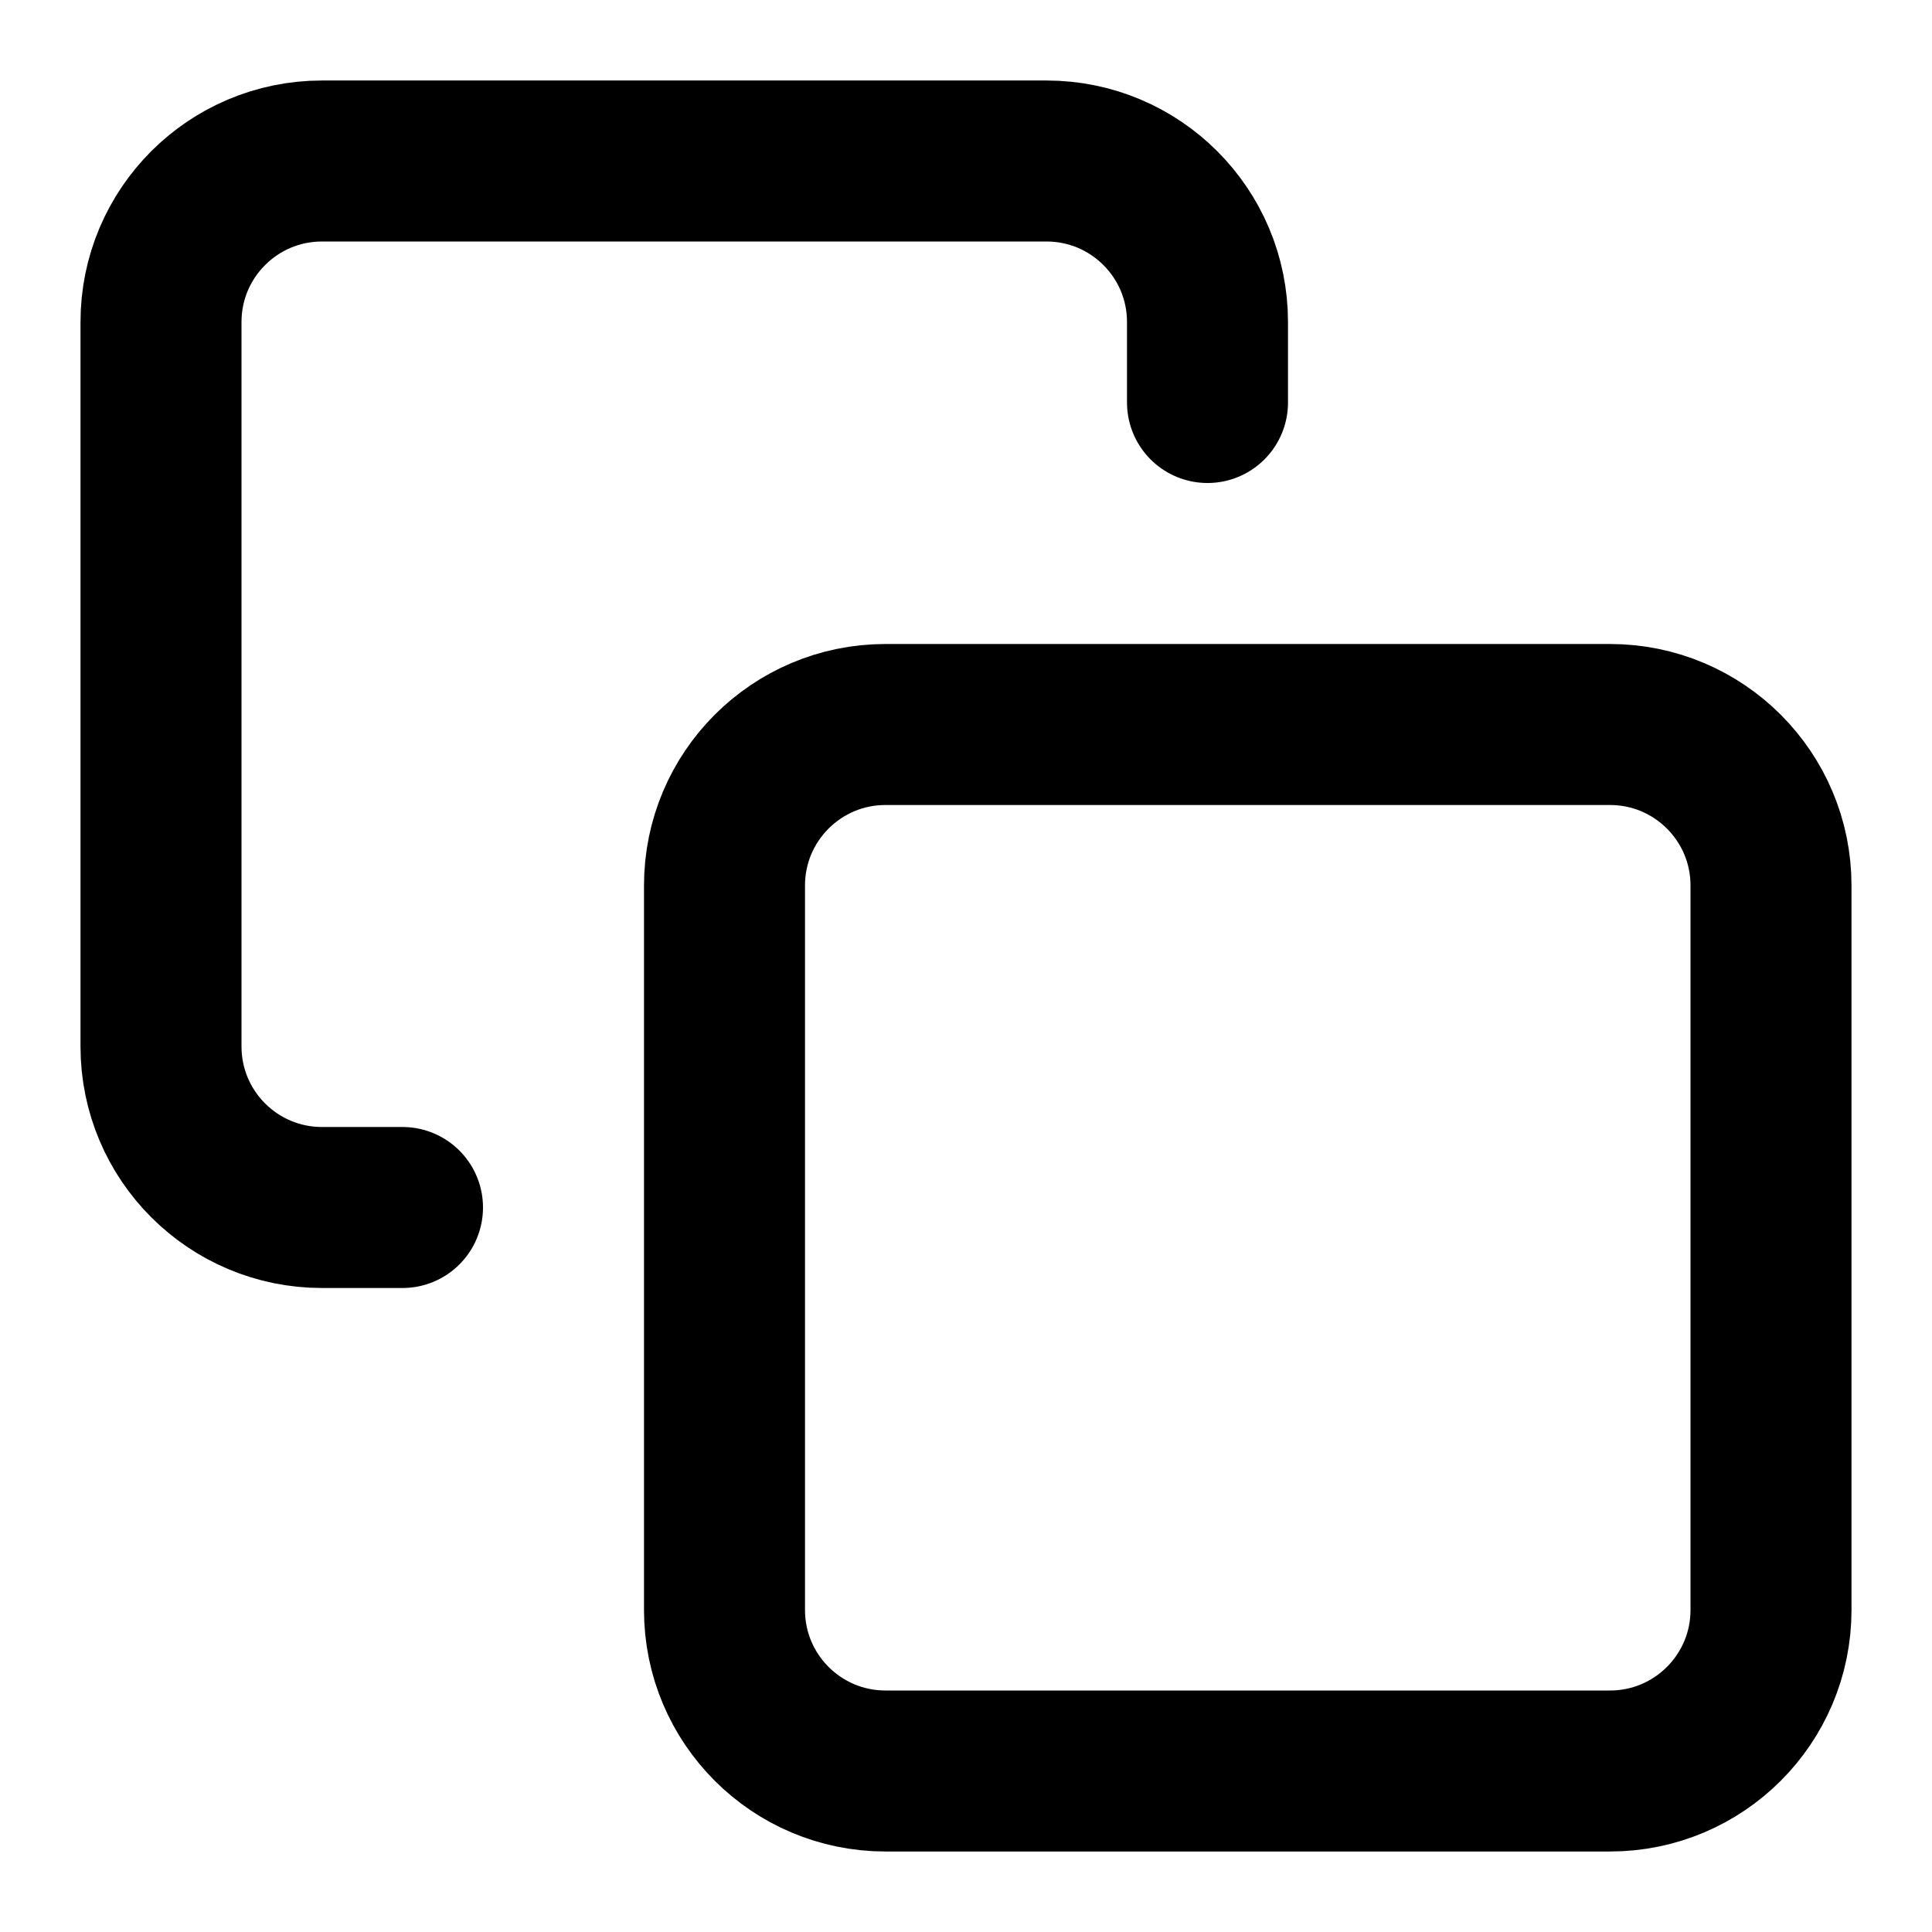
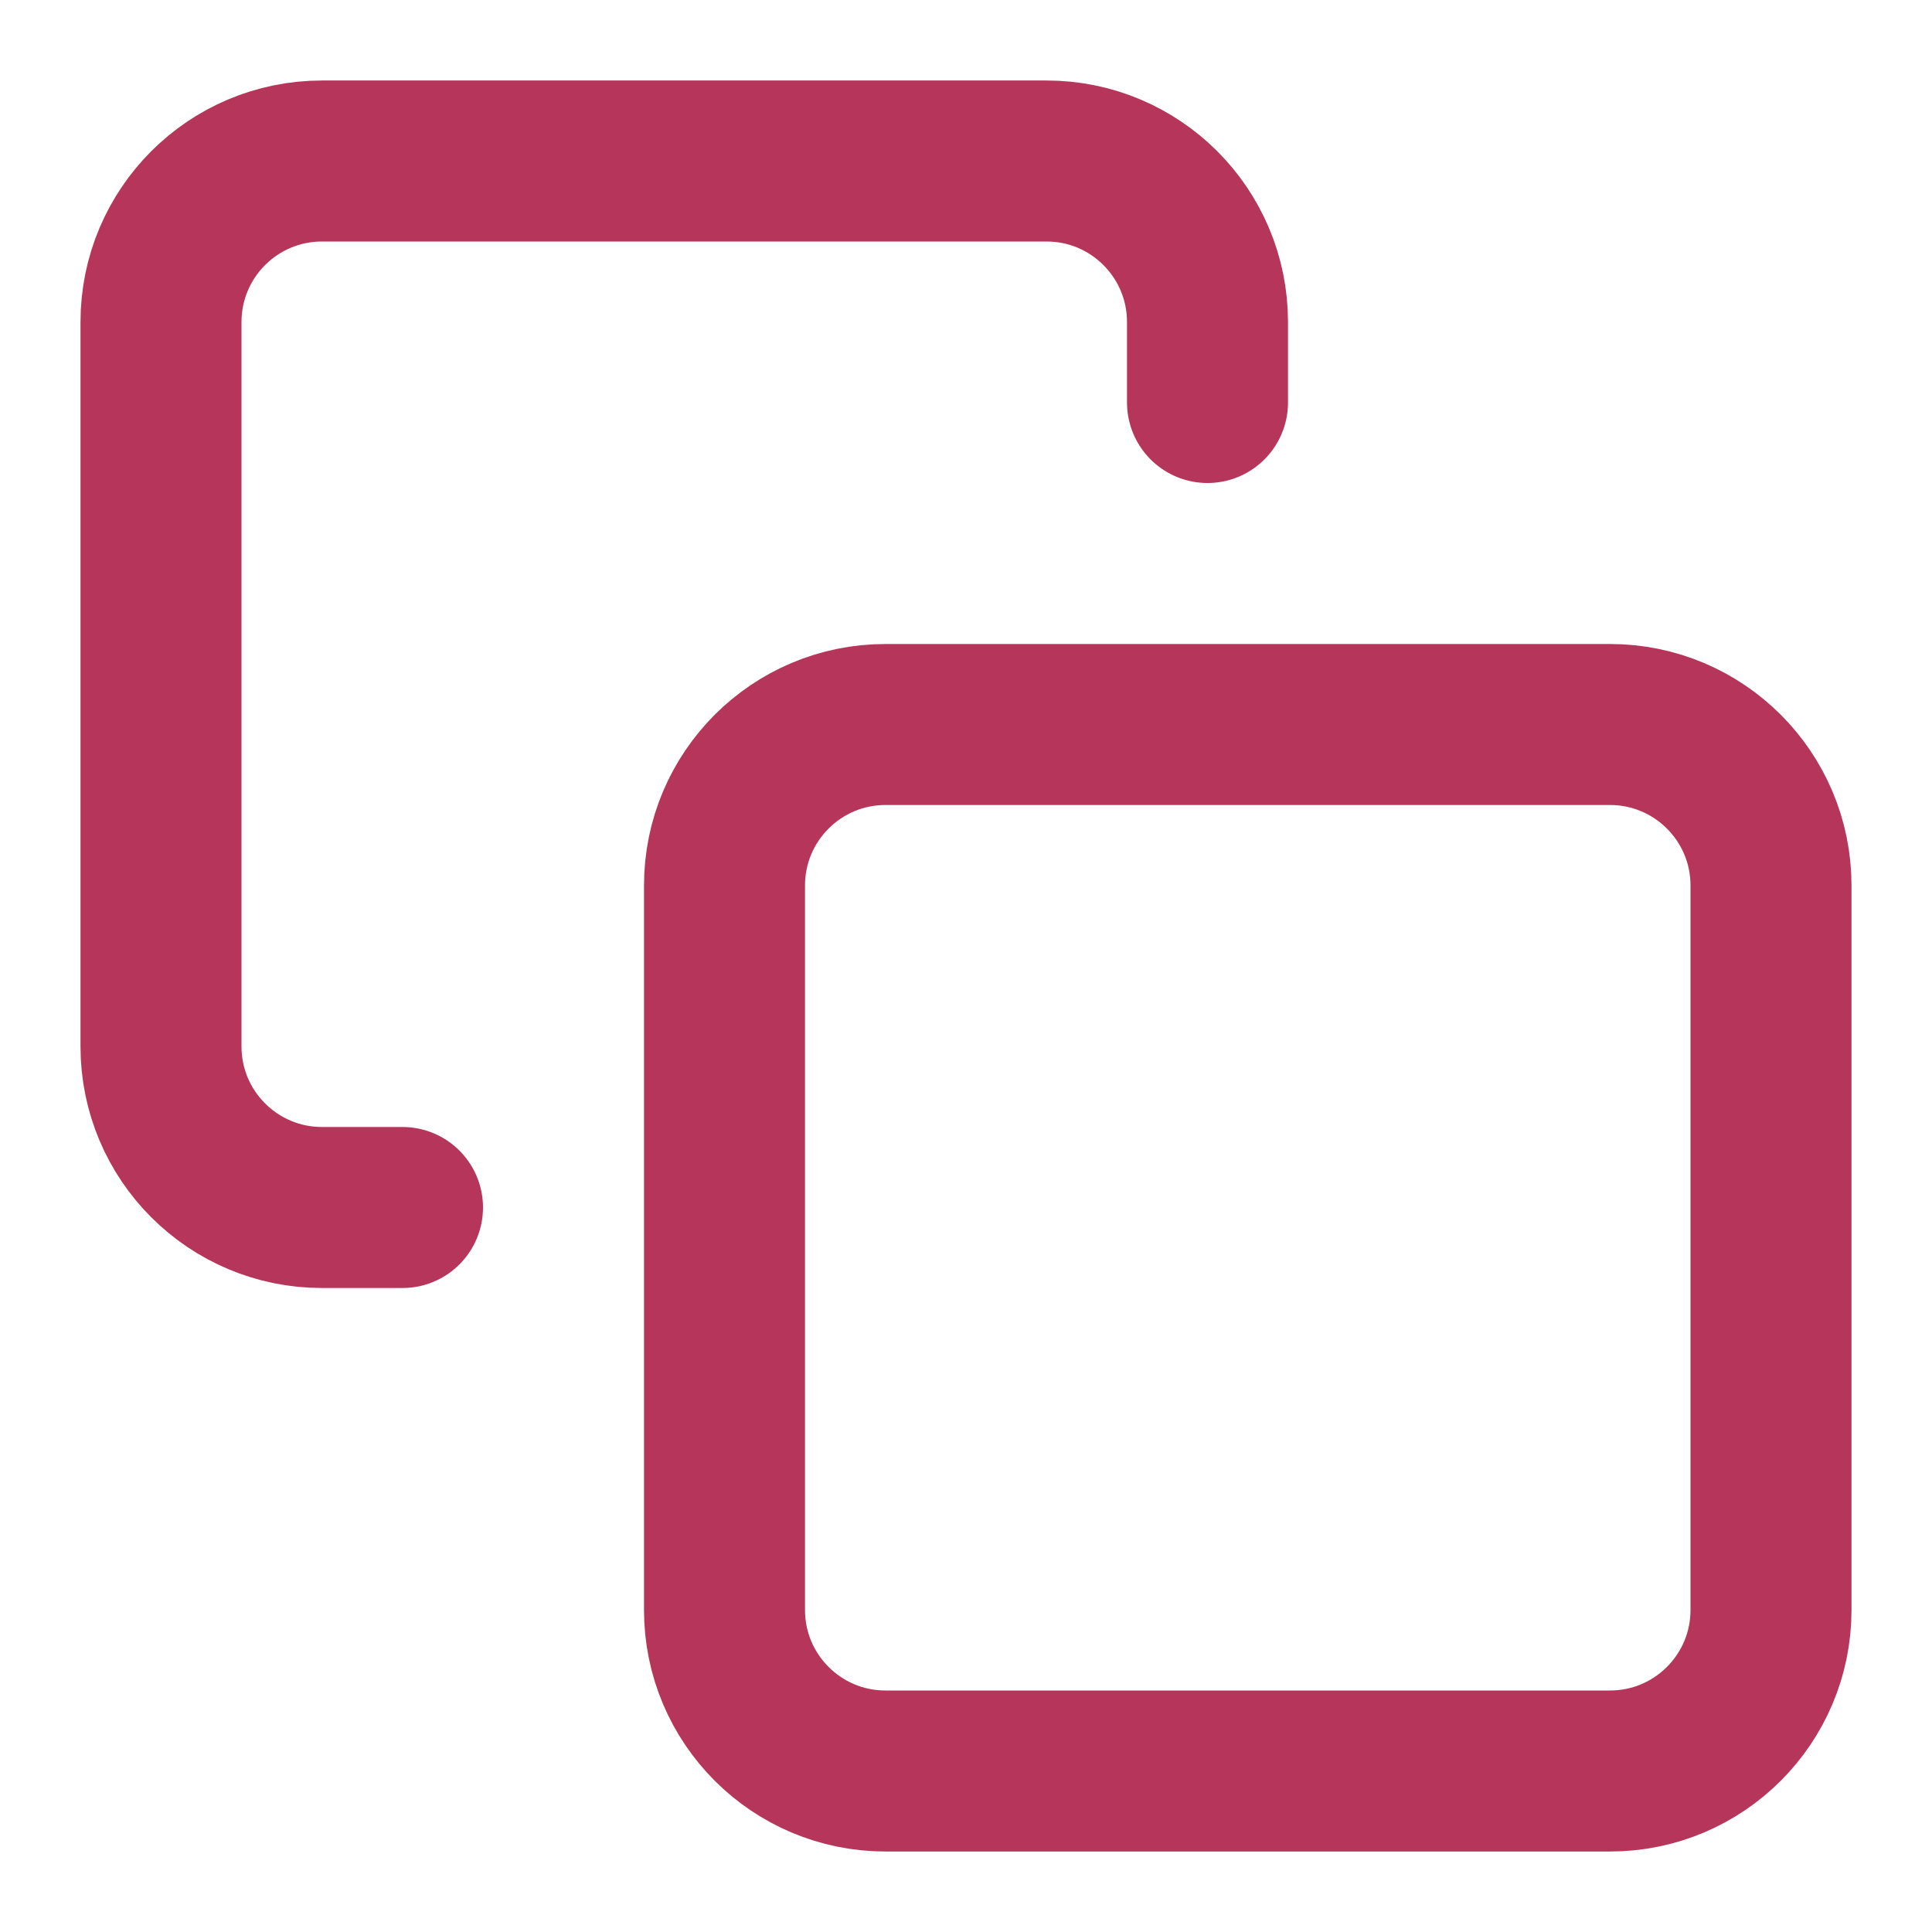
- <svg xmlns="http://www.w3.org/2000/svg" width="24" height="24" viewBox="0 0 24 24" fill="none" stroke="currentColor" stroke-width="2" stroke-linecap="round" stroke-linejoin="round" class="feather feather-copy">
+ <svg xmlns="http://www.w3.org/2000/svg" stroke=" #b5365a" width="24" height="24" viewBox="0 0 24 24" fill="none" stroke-width="2" stroke-linecap="round" stroke-linejoin="round" class="feather feather-copy">
  <rect x="9" y="9" width="13" height="13" rx="2" ry="2" />
  <path d="M5 15H4a2 2 0 0 1-2-2V4a2 2 0 0 1 2-2h9a2 2 0 0 1 2 2v1" />
</svg>
